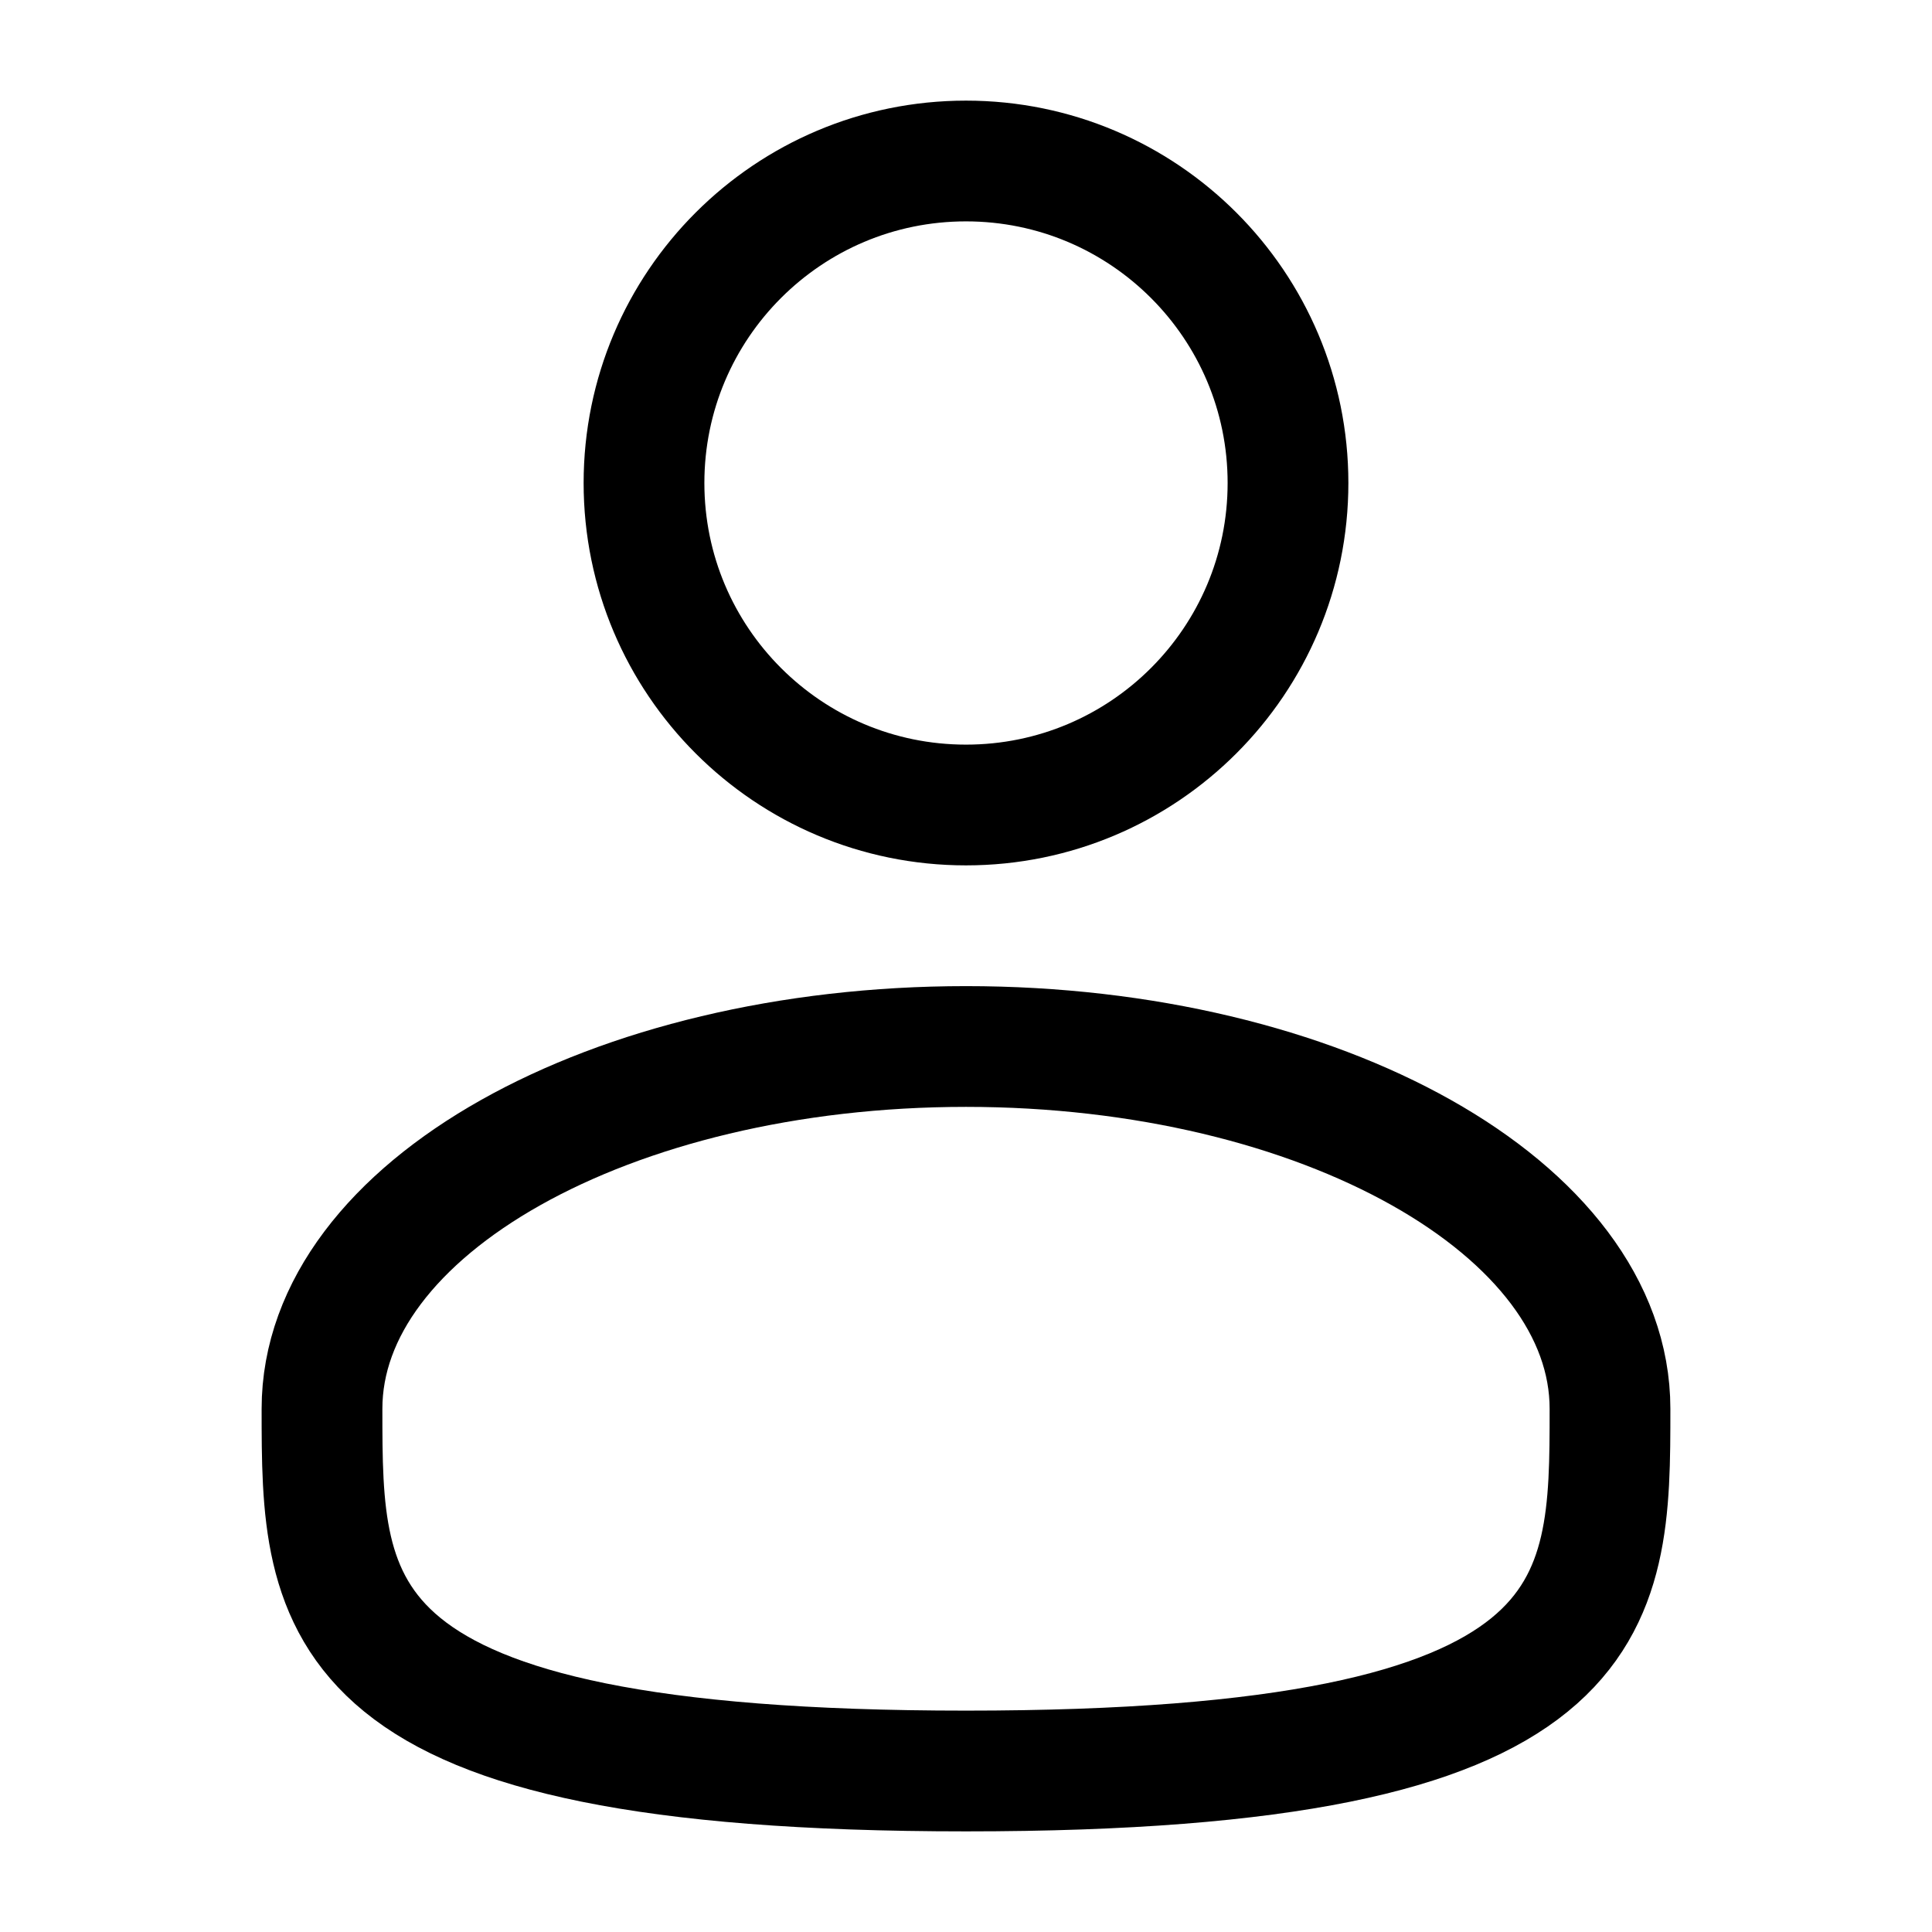
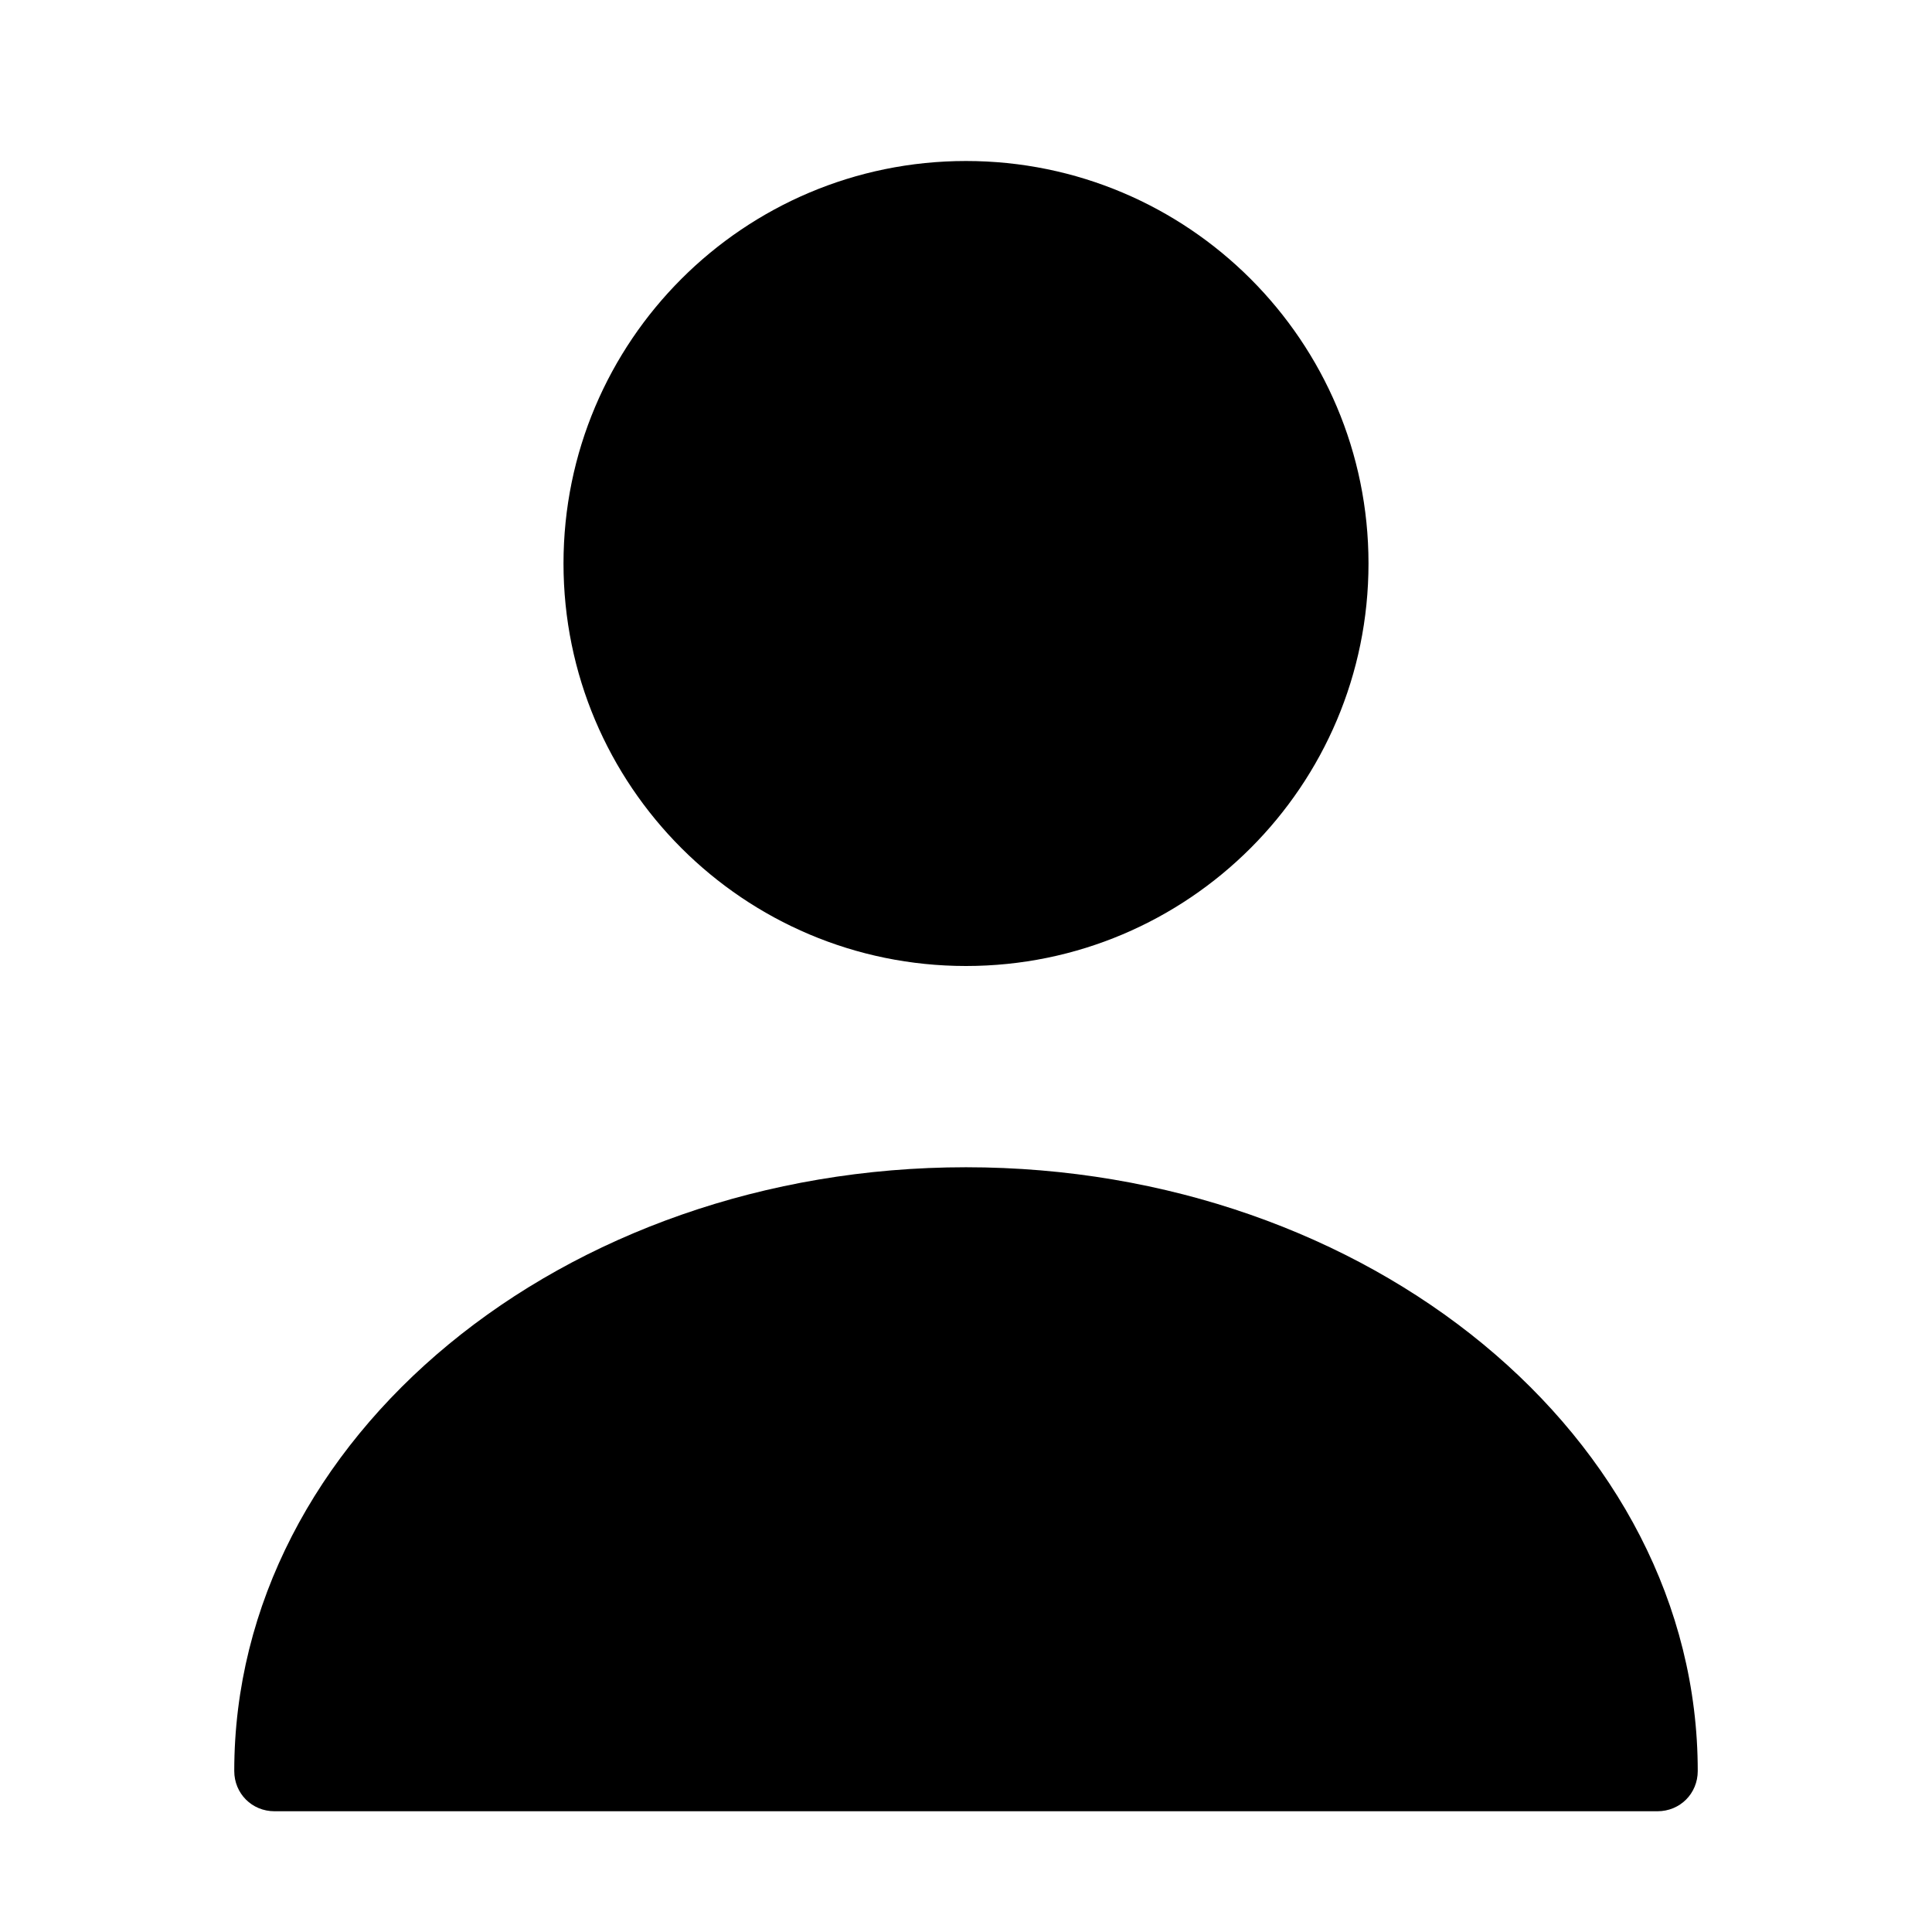
- <svg xmlns="http://www.w3.org/2000/svg" viewBox="0 0 24 24" fill="none">
-   <circle cx="12" cy="6" r="4" stroke="currentColor" stroke-width="1.5" />
-   <path d="M20 17.5C20 19.985 20 22 12 22C4 22 4 19.985 4 17.5C4 15.015 7.582 13 12 13C16.418 13 20 15.015 20 17.5Z" stroke="currentColor" stroke-width="1.5" />
+ <svg xmlns="http://www.w3.org/2000/svg" width="800px" height="800px" viewBox="0 0 24 24" fill="none">
+   <path d="M12 12C14.761 12 17 9.761 17 7C17 4.239 14.761 2 12 2C9.239 2 7 4.239 7 7C7 9.761 9.239 12 12 12Z" fill="currentColor" />
+   <path d="M12 14.5C6.99 14.5 2.91 17.86 2.91 22C2.91 22.28 3.13 22.5 3.41 22.5H20.59C20.87 22.5 21.09 22.28 21.09 22C21.09 17.86 17.01 14.5 12 14.5Z" fill="currentColor" />
</svg>
